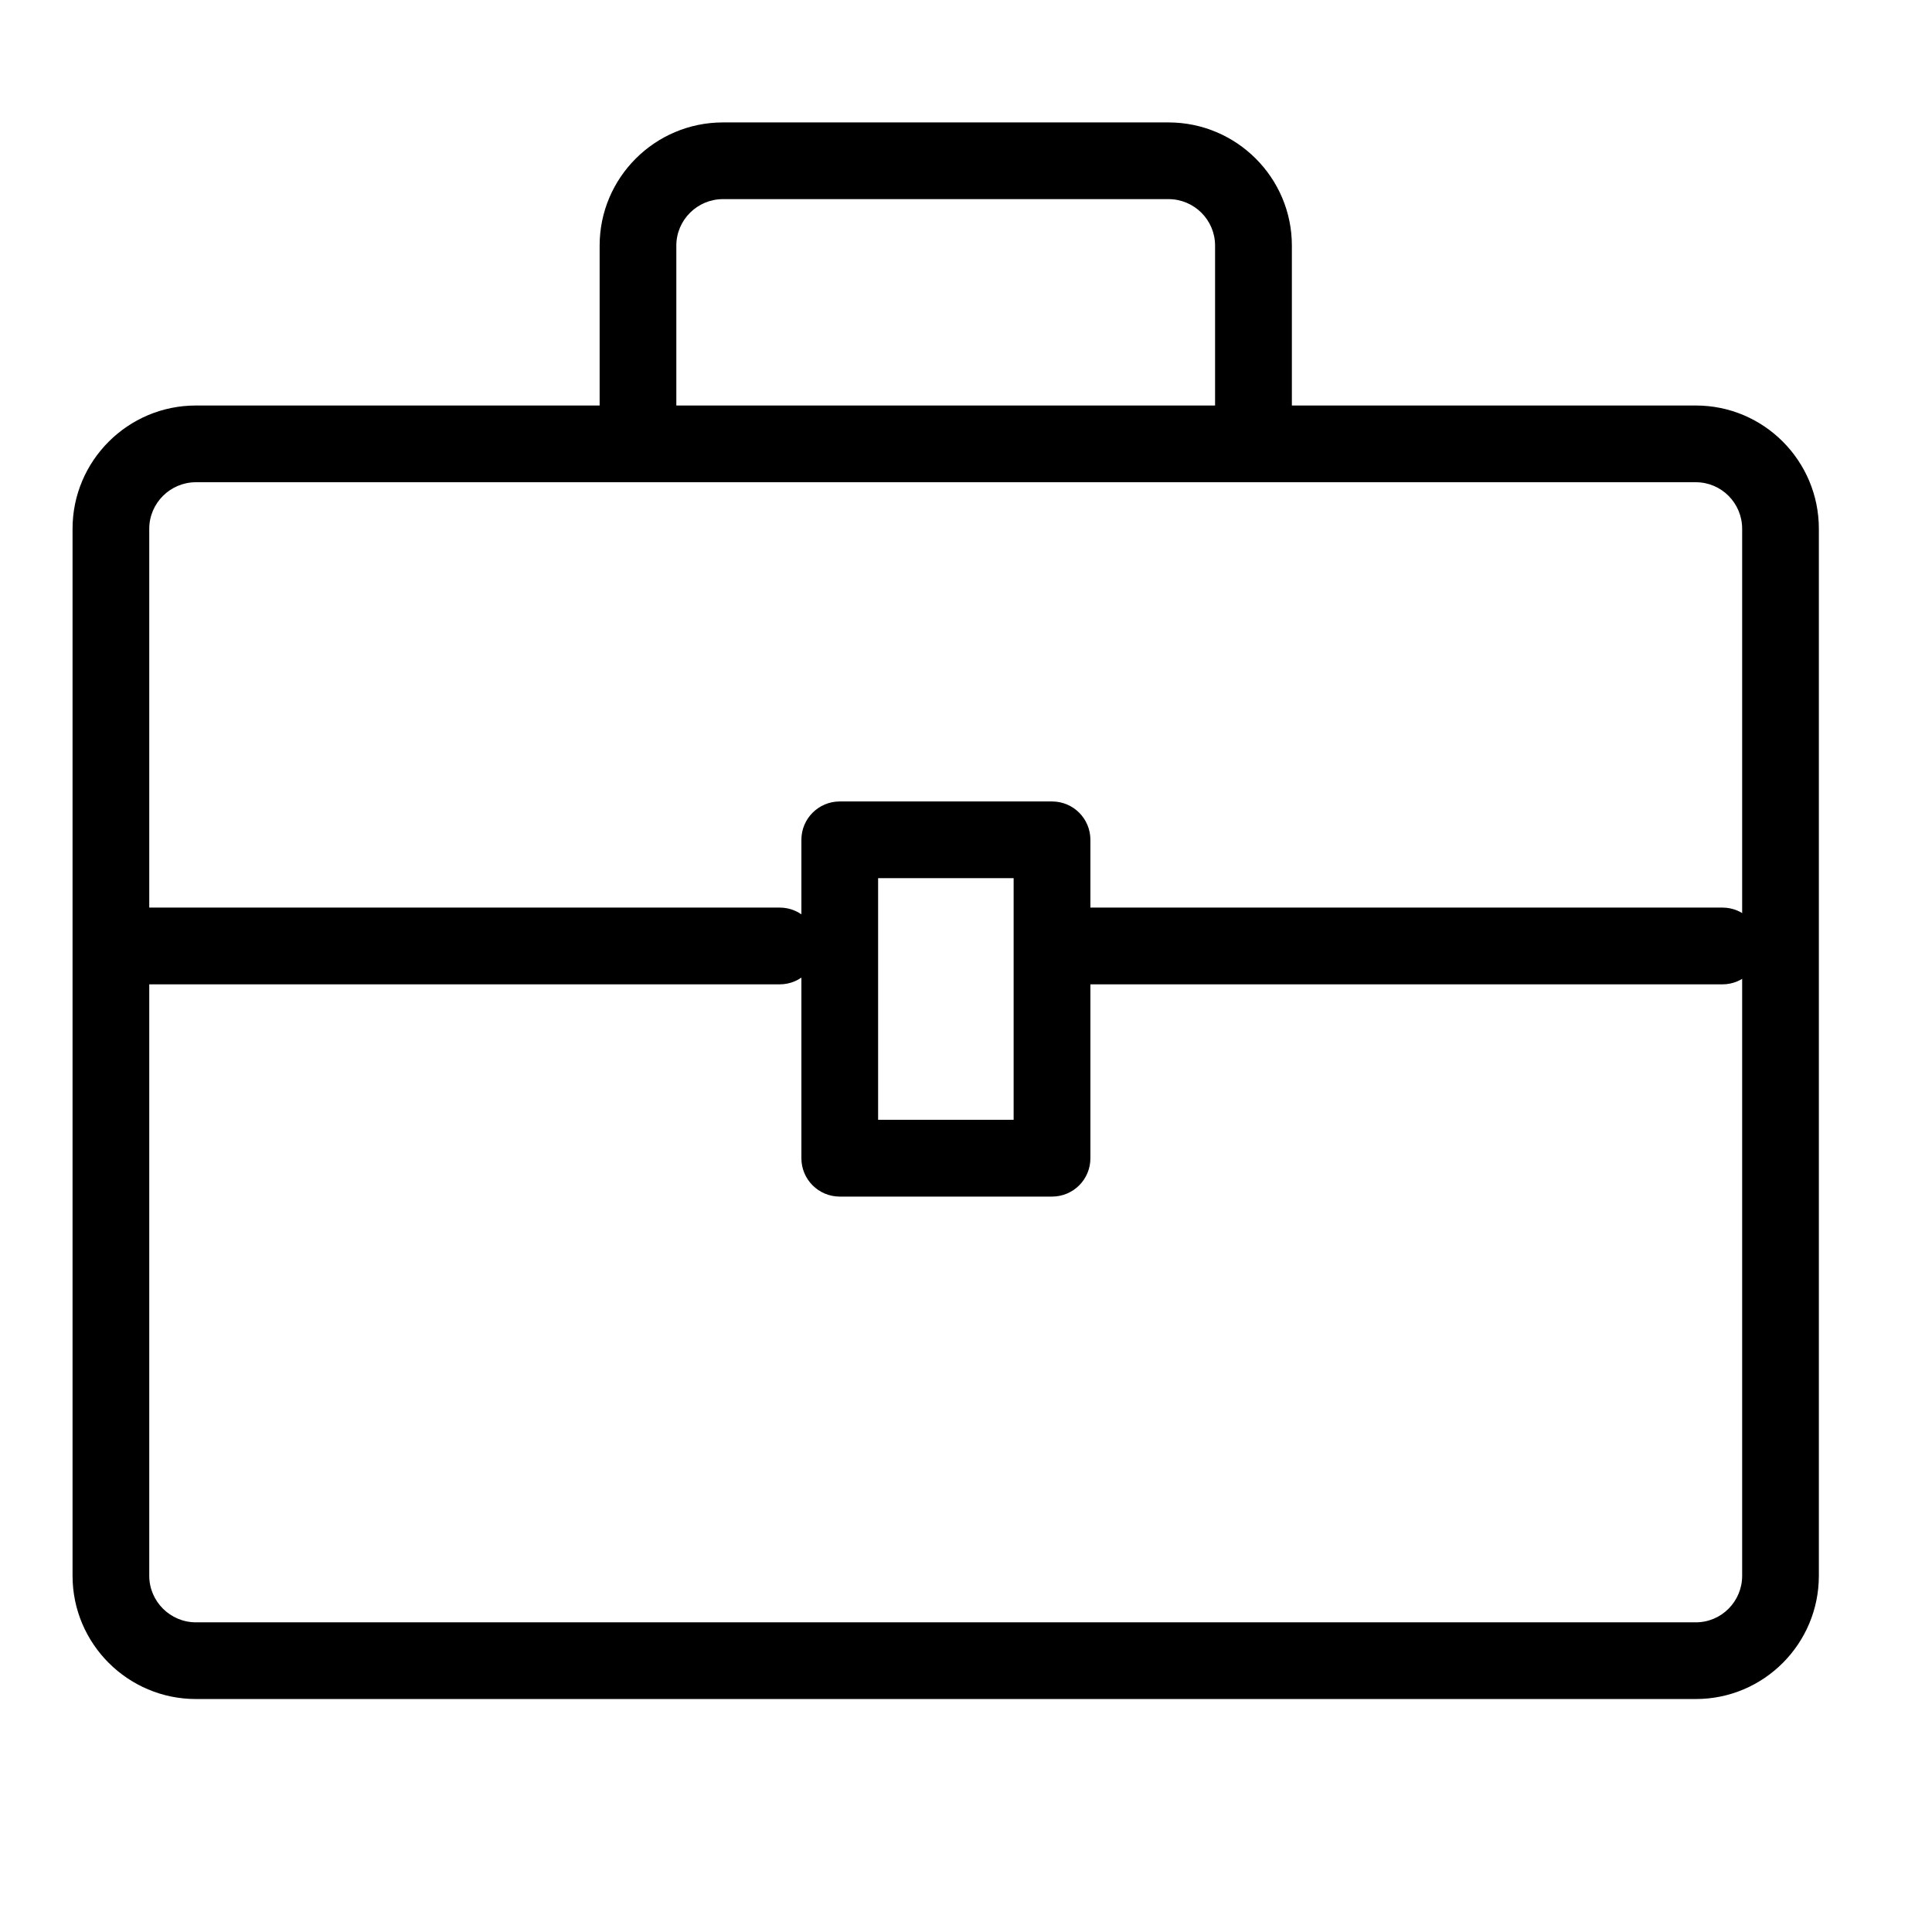
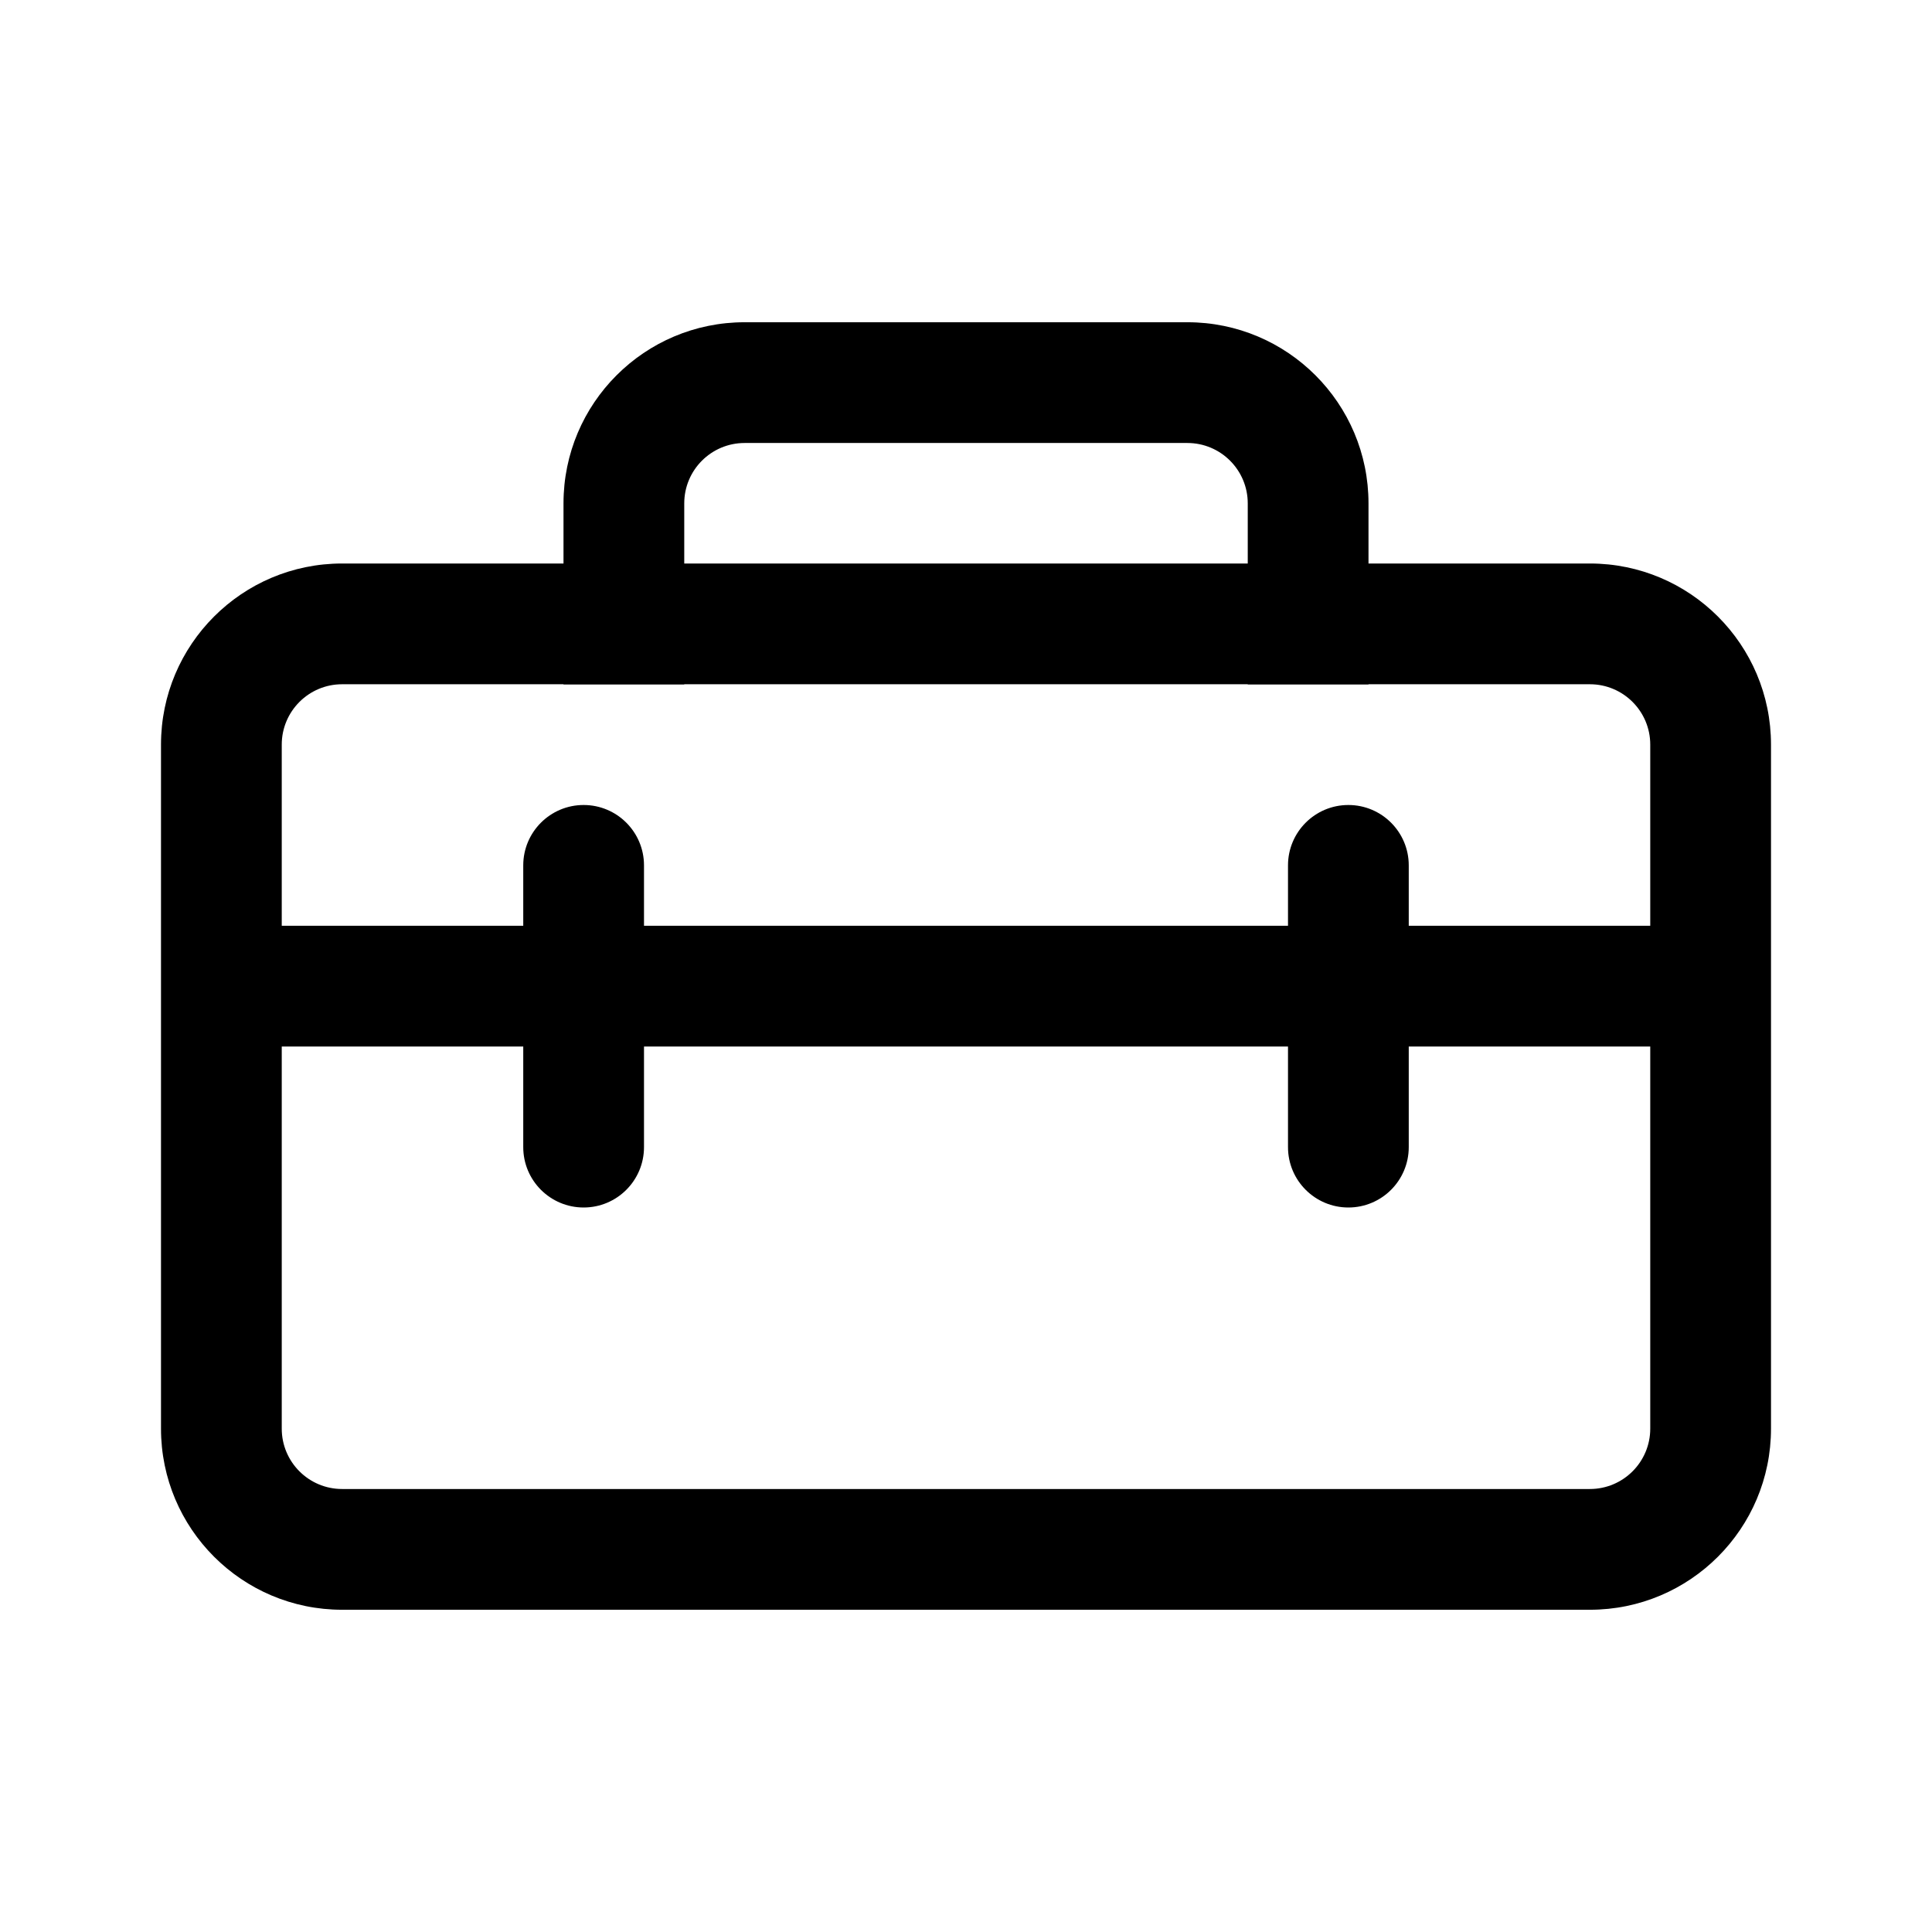
- <svg xmlns="http://www.w3.org/2000/svg" t="1553828490559" class="icon" style="" viewBox="0 0 1024 1024" version="1.1" p-id="1684" width="200" height="200">
-   <defs>
-     <style type="text/css" />
-   </defs>
-   <path d="M898.832 900.518 103.817 900.518c-36.003 0-65.364-29.286-65.364-65.314l0-554.949c0-36.042 29.362-65.327 65.364-65.327l795.016 0c36.003 0 65.199 29.285 65.199 65.327l0 554.949C964.031 871.232 934.835 900.518 898.832 900.518L898.832 900.518zM103.817 255.593c-13.576 0-24.712 11.085-24.712 24.663l0 554.949c0 13.576 11.137 24.663 24.712 24.663l795.016 0c13.577 0 24.547-11.086 24.547-24.663l0-554.949c0-13.577-10.971-24.663-24.547-24.663L103.817 255.593 103.817 255.593zM664.346 251.774c-11.161 0-20.332-9.081-20.332-20.332l0-101.279c0-13.576-11.048-24.624-24.7-24.624L383.182 105.54c-13.576 0-24.713 11.047-24.713 24.624l0 101.279c0 11.252-9.042 20.332-20.332 20.332-11.201 0-20.32-9.081-20.32-20.332l0-101.279c0-35.99 29.324-65.276 65.365-65.276l236.133 0c36.067 0 65.403 29.285 65.403 65.276l0 101.279C684.717 242.694 675.636 251.774 664.346 251.774L664.346 251.774zM413.233 521.726 75.694 521.726c-11.163 0-20.333-9.118-20.333-20.357 0-11.252 9.17-20.332 20.333-20.332l337.539 0c11.278 0 20.32 9.081 20.32 20.332C433.553 512.608 424.511 521.726 413.233 521.726L413.233 521.726zM912.894 521.726 575.368 521.726c-11.213 0-20.332-9.118-20.332-20.357 0-11.252 9.119-20.332 20.332-20.332l337.526 0c11.29 0 20.332 9.081 20.332 20.332C933.226 512.608 924.184 521.726 912.894 521.726L912.894 521.726zM557.563 634.218 445.085 634.218c-11.213 0-20.332-9.08-20.332-20.331l0-168.764c0-11.251 9.119-20.332 20.332-20.332l112.479 0c11.29 0 20.371 9.081 20.371 20.332l0 168.764C577.934 625.138 568.853 634.218 557.563 634.218L557.563 634.218zM465.418 593.515l71.828 0L537.245 465.455l-71.828 0L465.418 593.515 465.418 593.515z" p-id="1685" />
+ <svg xmlns="http://www.w3.org/2000/svg" viewBox="0 0 24 24">
+   <g fill="none">
+     <path d="M7 6.253V7H4.25A2.25 2.25 0 0 0 2 9.25v8.497a2.25 2.25 0 0 0 2.25 2.25h15.5a2.25 2.25 0 0 0 2.25-2.25V9.25A2.25 2.25 0 0 0 19.75 7H17v-.747a2.25 2.25 0 0 0-2.25-2.25h-5.5A2.25 2.25 0 0 0 7 6.253zm2.25-.75h5.5a.75.75 0 0 1 .75.75V7h-7v-.747a.75.75 0 0 1 .75-.75zm-2.25 3h1.5V8.5h7v.003H17V8.5h2.75a.75.75 0 0 1 .75.75v2.25h-3v-.75a.75.75 0 0 0-1.5 0v.75H8v-.75a.75.75 0 0 0-1.5 0v.75h-3V9.25a.75.75 0 0 1 .75-.75H7v.003zM16 13v1.25a.75.75 0 0 0 1.5 0V13h3v4.747a.75.75 0 0 1-.75.75H4.25a.75.75 0 0 1-.75-.75V13h3v1.25a.75.75 0 0 0 1.5 0V13h8z" fill="currentColor" />
+   </g>
</svg>
